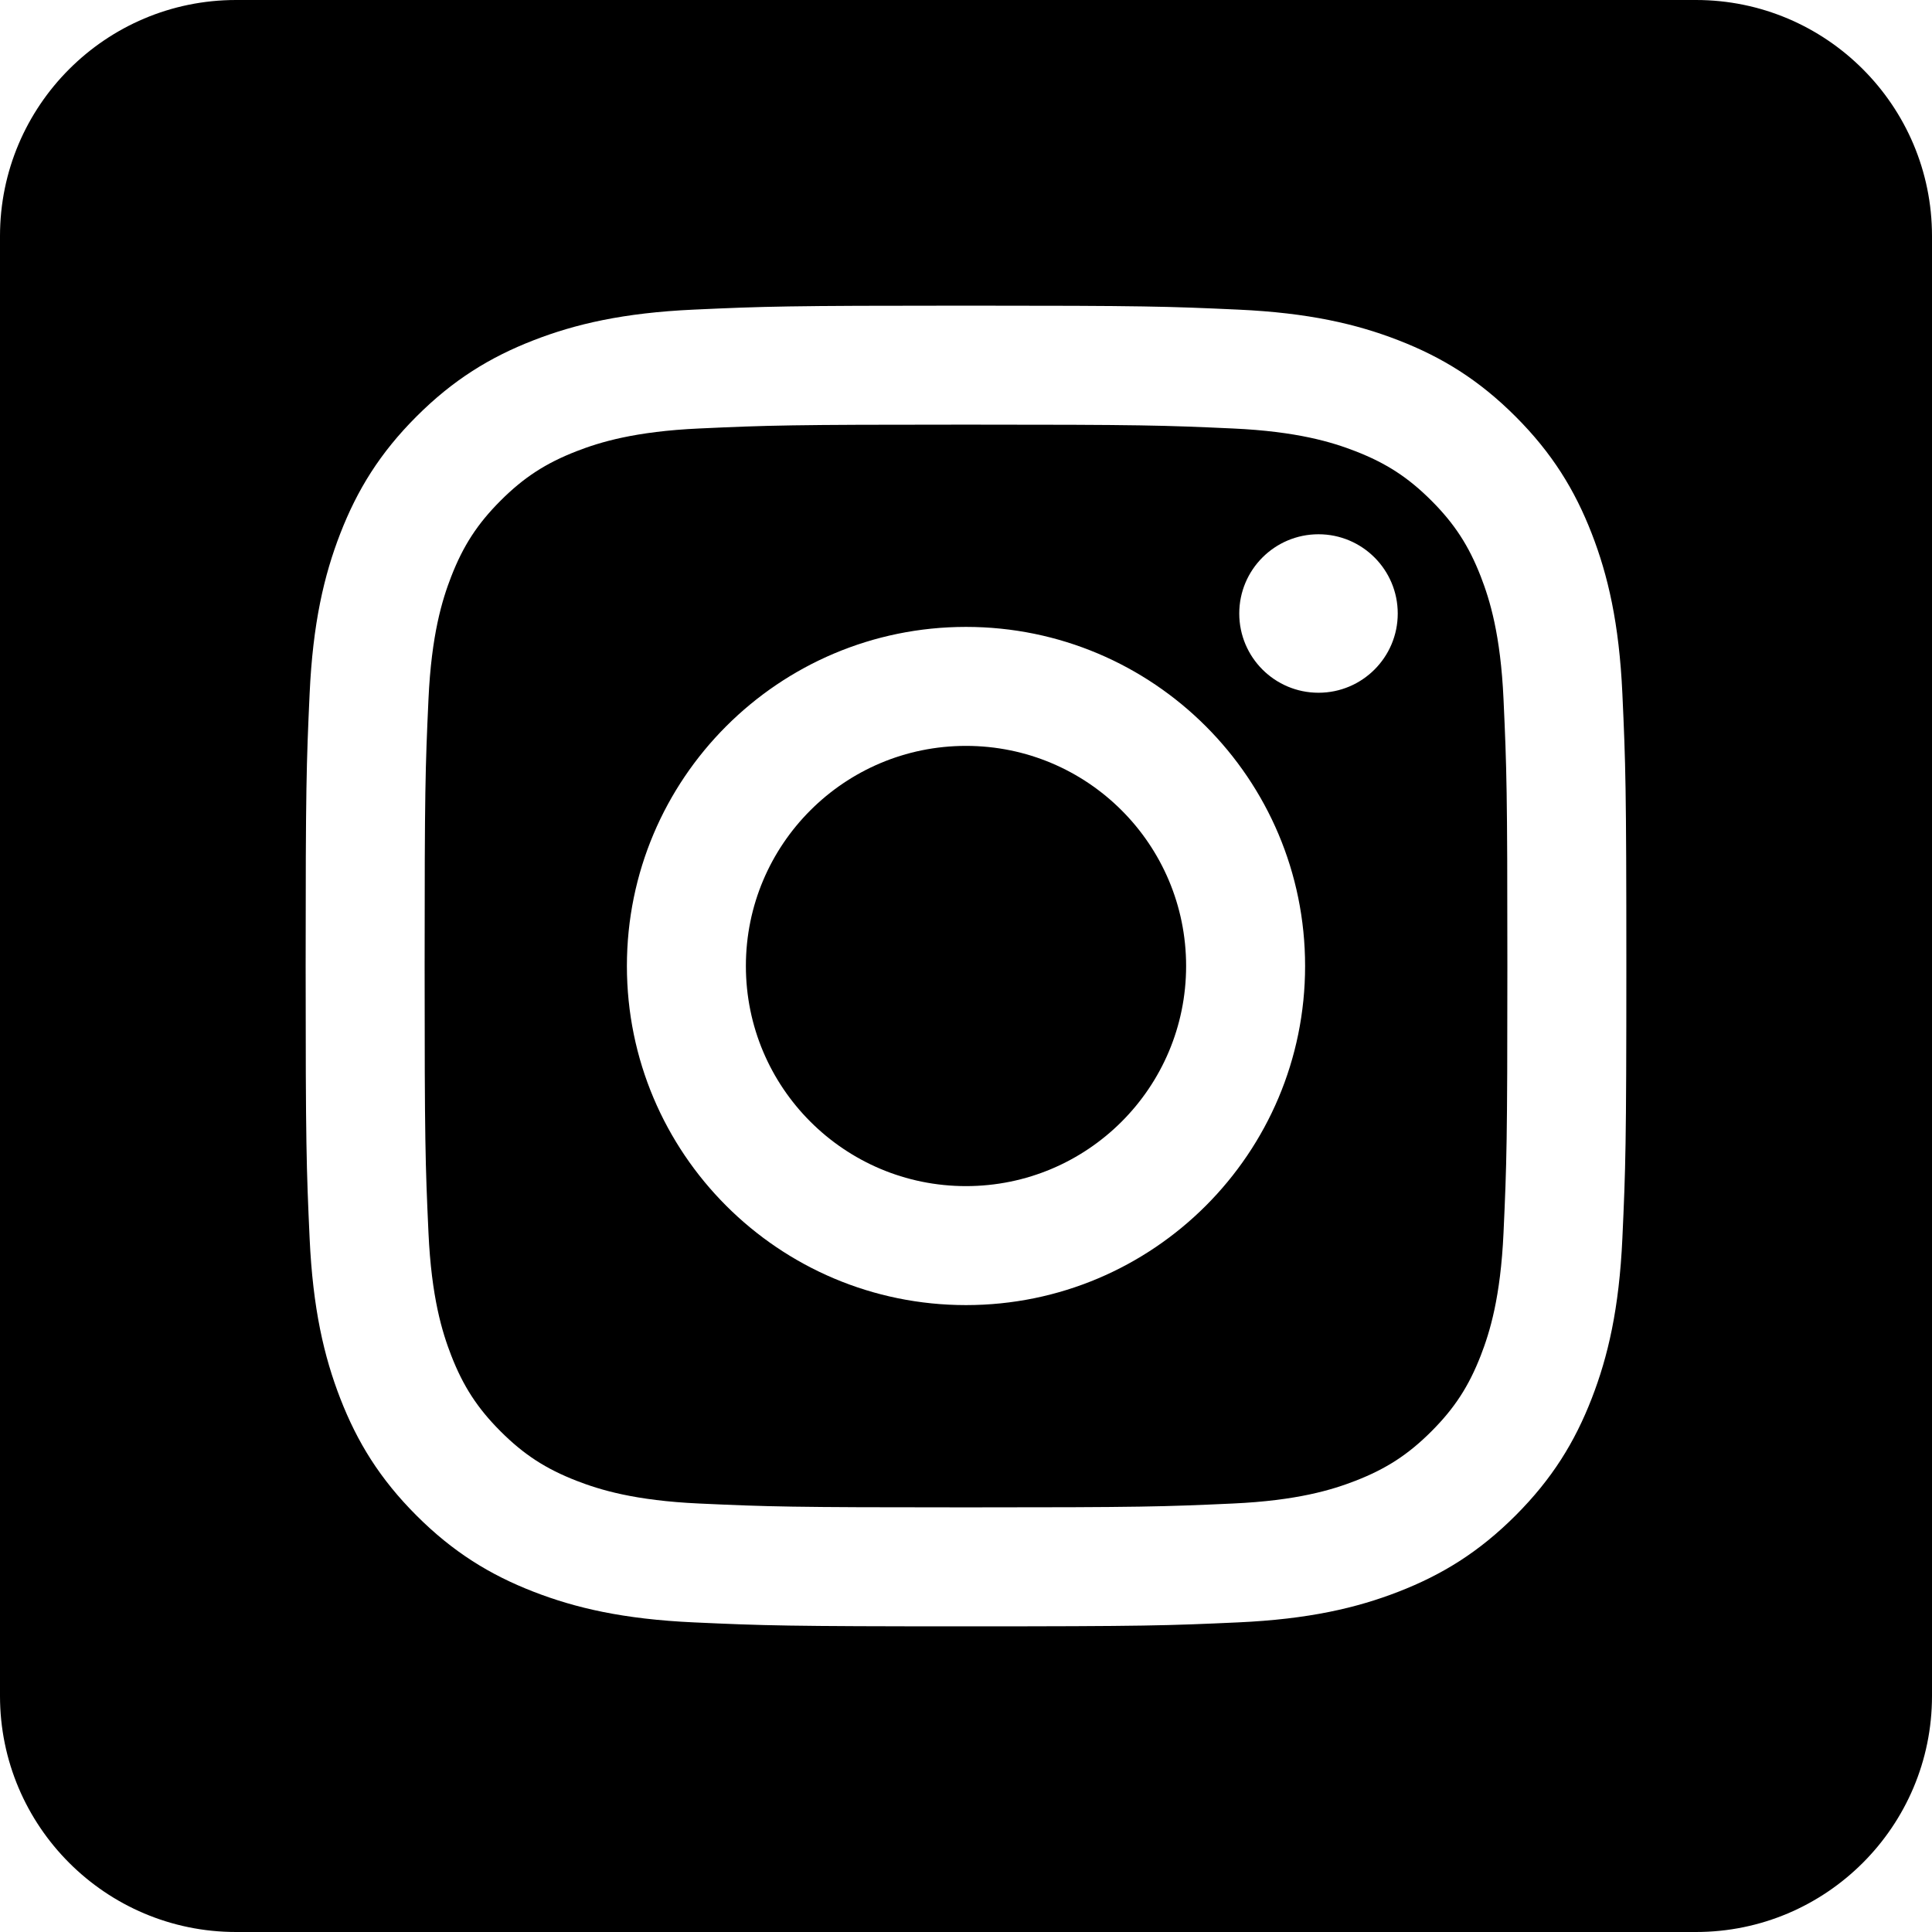
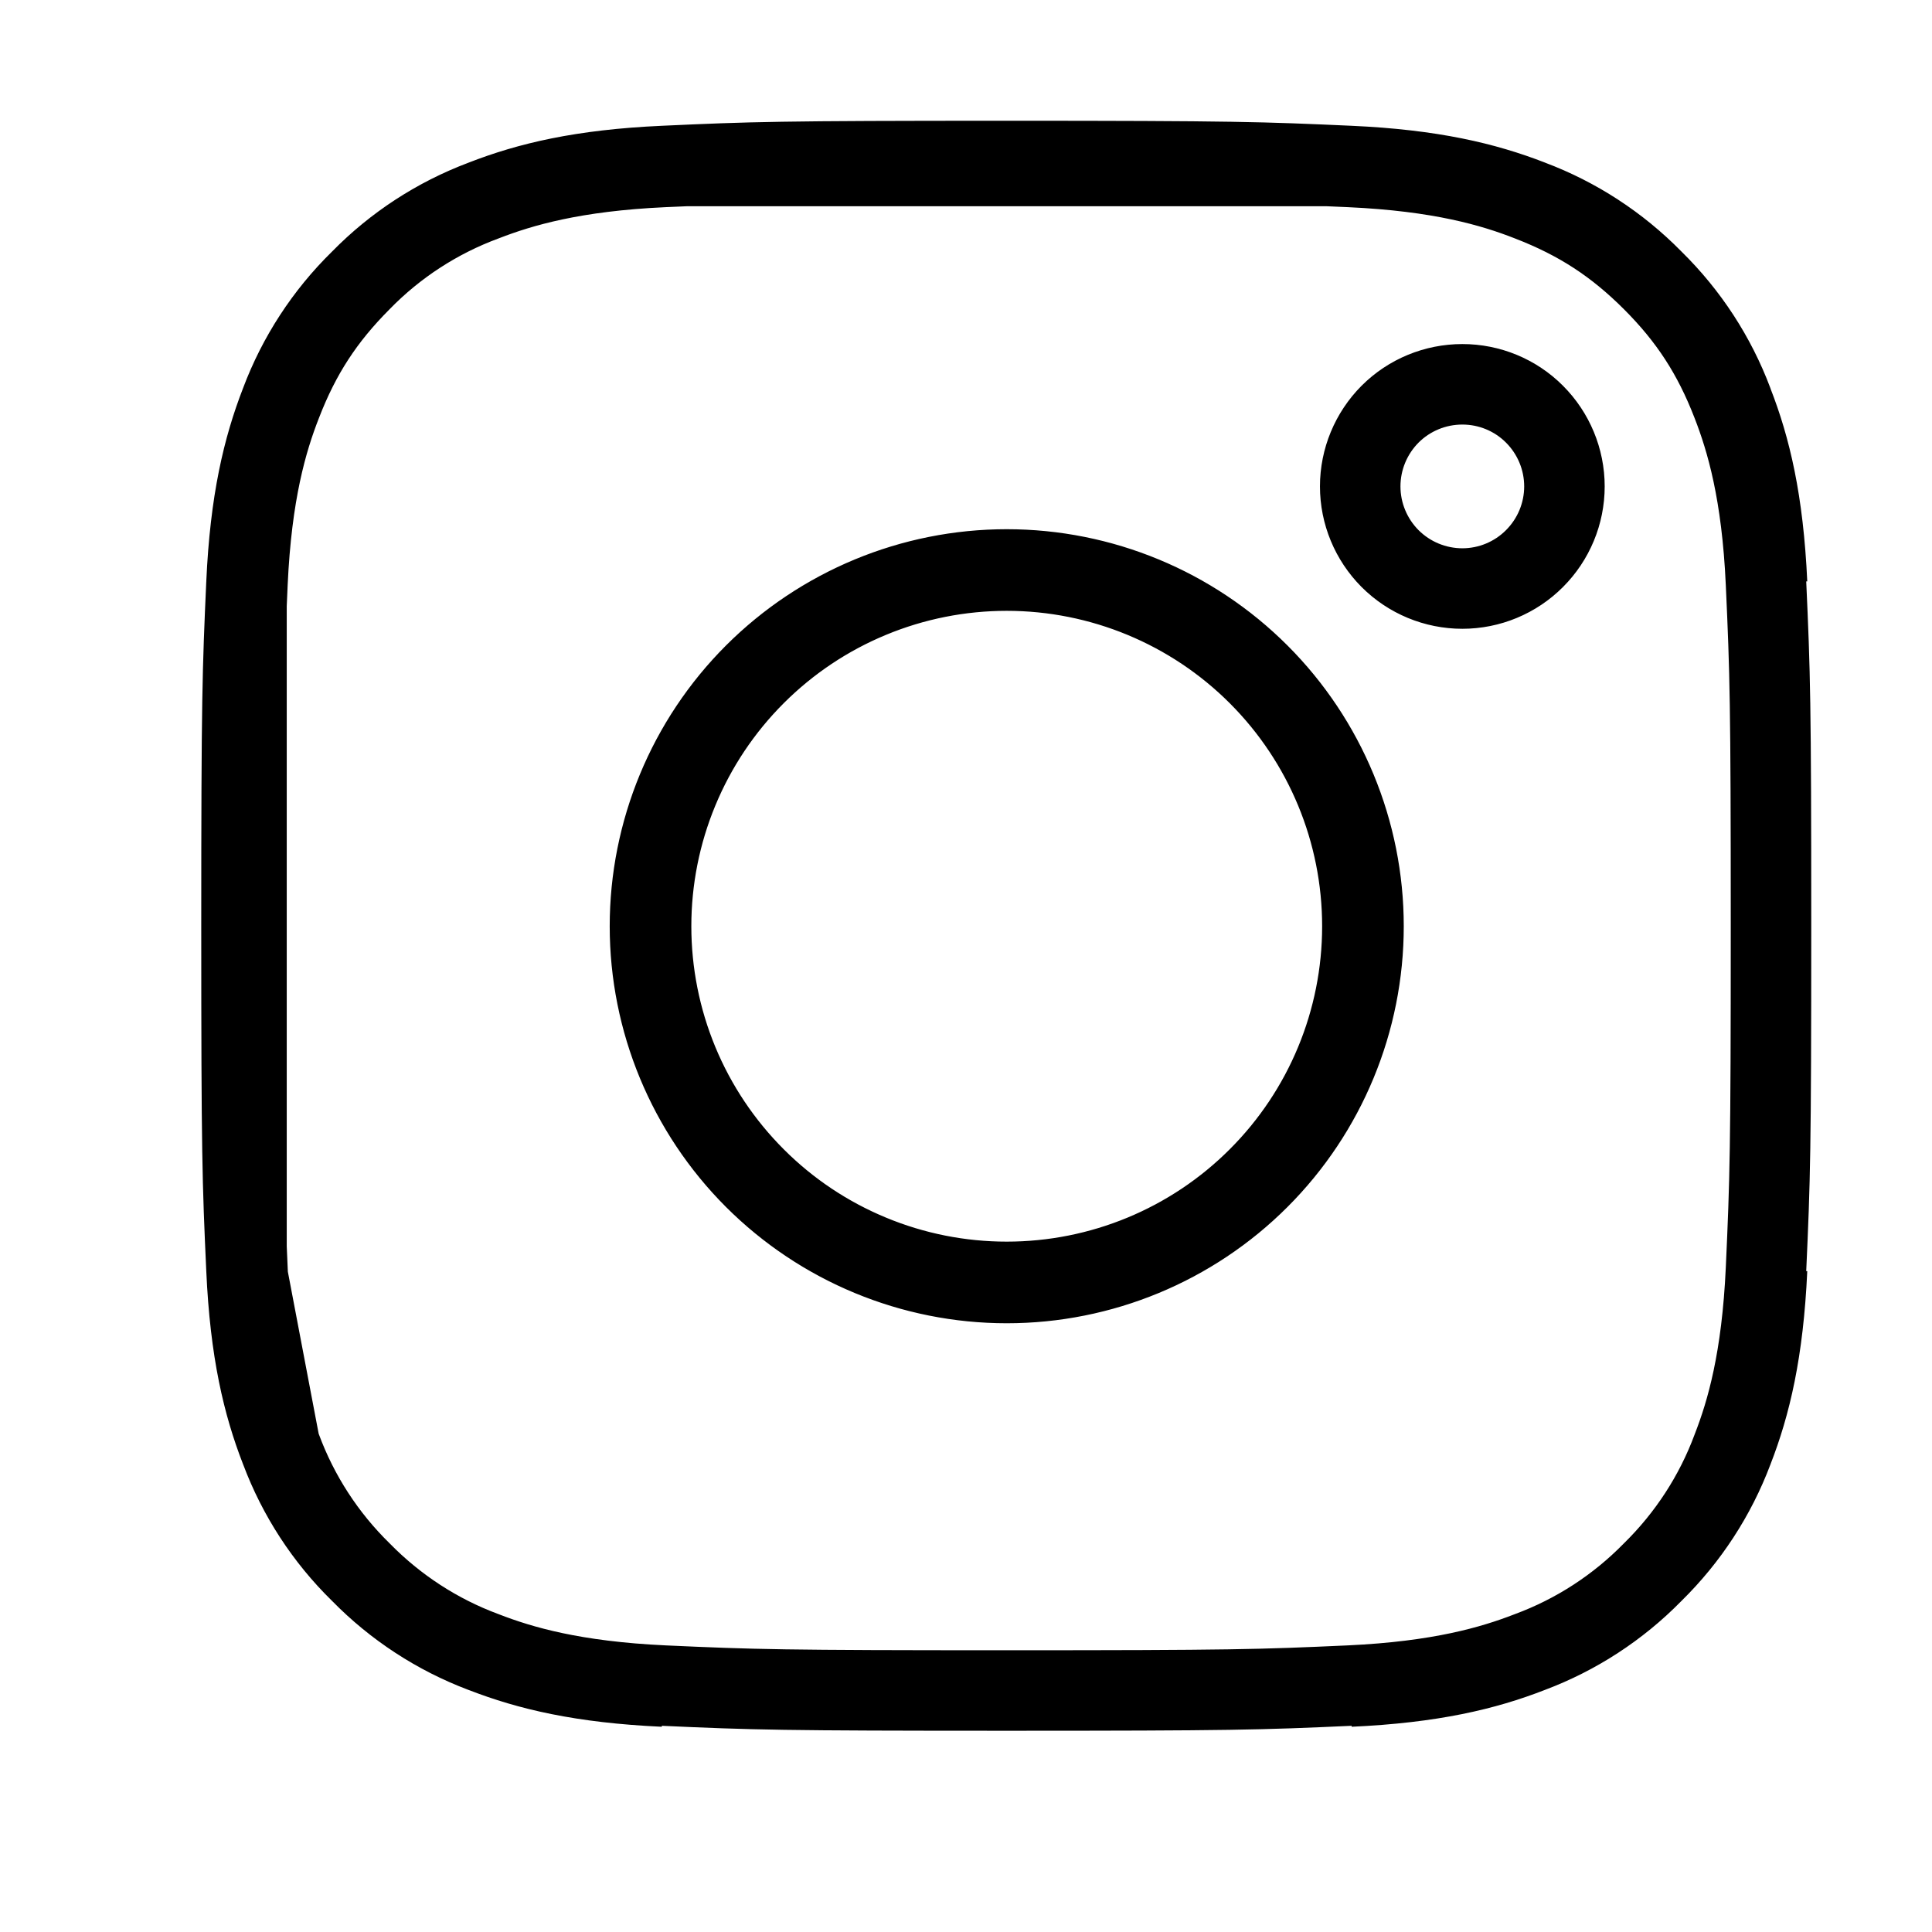
- <svg xmlns="http://www.w3.org/2000/svg" height="100%" style="fill-rule:evenodd;clip-rule:evenodd;stroke-linejoin:round;stroke-miterlimit:2;" version="1.1" viewBox="0 0 512 512" width="100%" xml:space="preserve">
-   <path d="M449.446,0c34.525,0 62.554,28.03 62.554,62.554l0,386.892c0,34.524 -28.03,62.554 -62.554,62.554l-386.892,0c-34.524,0 -62.554,-28.03 -62.554,-62.554l0,-386.892c0,-34.524 28.029,-62.554 62.554,-62.554l386.892,0Zm-193.446,81c-47.527,0 -53.487,0.201 -72.152,1.053c-18.627,0.85 -31.348,3.808 -42.48,8.135c-11.508,4.472 -21.267,10.456 -30.996,20.184c-9.729,9.729 -15.713,19.489 -20.185,30.996c-4.326,11.132 -7.284,23.853 -8.135,42.48c-0.851,18.665 -1.052,24.625 -1.052,72.152c0,47.527 0.201,53.487 1.052,72.152c0.851,18.627 3.809,31.348 8.135,42.48c4.472,11.507 10.456,21.267 20.185,30.996c9.729,9.729 19.488,15.713 30.996,20.185c11.132,4.326 23.853,7.284 42.48,8.134c18.665,0.852 24.625,1.053 72.152,1.053c47.527,0 53.487,-0.201 72.152,-1.053c18.627,-0.85 31.348,-3.808 42.48,-8.134c11.507,-4.472 21.267,-10.456 30.996,-20.185c9.729,-9.729 15.713,-19.489 20.185,-30.996c4.326,-11.132 7.284,-23.853 8.134,-42.48c0.852,-18.665 1.053,-24.625 1.053,-72.152c0,-47.527 -0.201,-53.487 -1.053,-72.152c-0.85,-18.627 -3.808,-31.348 -8.134,-42.48c-4.472,-11.507 -10.456,-21.267 -20.185,-30.996c-9.729,-9.728 -19.489,-15.712 -30.996,-20.184c-11.132,-4.327 -23.853,-7.285 -42.48,-8.135c-18.665,-0.852 -24.625,-1.053 -72.152,-1.053Zm0,31.532c46.727,0 52.262,0.178 70.715,1.02c17.062,0.779 26.328,3.63 32.495,6.025c8.169,3.175 13.998,6.968 20.122,13.091c6.124,6.124 9.916,11.954 13.091,20.122c2.396,6.167 5.247,15.433 6.025,32.495c0.842,18.453 1.021,23.988 1.021,70.715c0,46.727 -0.179,52.262 -1.021,70.715c-0.778,17.062 -3.629,26.328 -6.025,32.495c-3.175,8.169 -6.967,13.998 -13.091,20.122c-6.124,6.124 -11.953,9.916 -20.122,13.091c-6.167,2.396 -15.433,5.247 -32.495,6.025c-18.45,0.842 -23.985,1.021 -70.715,1.021c-46.73,0 -52.264,-0.179 -70.715,-1.021c-17.062,-0.778 -26.328,-3.629 -32.495,-6.025c-8.169,-3.175 -13.998,-6.967 -20.122,-13.091c-6.124,-6.124 -9.917,-11.953 -13.091,-20.122c-2.396,-6.167 -5.247,-15.433 -6.026,-32.495c-0.842,-18.453 -1.02,-23.988 -1.02,-70.715c0,-46.727 0.178,-52.262 1.02,-70.715c0.779,-17.062 3.63,-26.328 6.026,-32.495c3.174,-8.168 6.967,-13.998 13.091,-20.122c6.124,-6.123 11.953,-9.916 20.122,-13.091c6.167,-2.395 15.433,-5.246 32.495,-6.025c18.453,-0.842 23.988,-1.02 70.715,-1.02Zm0,53.603c-49.631,0 -89.865,40.234 -89.865,89.865c0,49.631 40.234,89.865 89.865,89.865c49.631,0 89.865,-40.234 89.865,-89.865c0,-49.631 -40.234,-89.865 -89.865,-89.865Zm0,148.198c-32.217,0 -58.333,-26.116 -58.333,-58.333c0,-32.217 26.116,-58.333 58.333,-58.333c32.217,0 58.333,26.116 58.333,58.333c0,32.217 -26.116,58.333 -58.333,58.333Zm114.416,-151.748c0,11.598 -9.403,20.999 -21.001,20.999c-11.597,0 -20.999,-9.401 -20.999,-20.999c0,-11.598 9.402,-21 20.999,-21c11.598,0 21.001,9.402 21.001,21Z" />
+ <svg xmlns="http://www.w3.org/2000/svg" width="800px" height="800px" viewBox="0 0 24 24" fill="none">
+   <path d="M3.062 7.245C3.108 6.223 3.268 5.564 3.485 5.004L3.488 4.996C3.702 4.427 4.038 3.911 4.472 3.485L4.478 3.479L4.484 3.473C4.911 3.038 5.427 2.703 5.996 2.489L6.006 2.485C6.564 2.268 7.222 2.108 8.244 2.062M3.062 7.245C3.013 8.337 3 8.675 3 11.506C3 14.338 3.012 14.676 3.062 15.768M3.062 7.245L3.062 7.52M3.489 18.017C3.703 18.586 4.038 19.102 4.473 19.528L4.479 19.534L4.485 19.54C4.911 19.974 5.427 20.31 5.996 20.525L6.005 20.528C6.564 20.745 7.222 20.904 8.244 20.951M3.489 18.017L3.485 18.007C3.268 17.449 3.108 16.791 3.062 15.768M3.489 18.017L3.476 17.949M3.062 15.768L3.078 15.856M3.062 15.768L3.062 15.492M3.476 17.949L3.078 15.856M3.476 17.949C3.307 17.503 3.133 16.881 3.078 15.856M3.476 17.949C3.482 17.965 3.488 17.98 3.494 17.995C3.708 18.573 4.047 19.095 4.487 19.526C4.917 19.965 5.439 20.305 6.016 20.519C6.479 20.699 7.132 20.887 8.244 20.939C9.367 20.99 9.714 21 12.506 21C15.299 21 15.646 20.99 16.768 20.939C17.882 20.887 18.534 20.698 18.995 20.519C19.573 20.305 20.095 19.966 20.526 19.526C20.965 19.095 21.305 18.573 21.519 17.996C21.699 17.533 21.887 16.881 21.938 15.768C21.989 14.645 22 14.298 22 11.506C22 8.715 21.989 8.367 21.938 7.244C21.887 6.124 21.696 5.472 21.516 5.01C21.281 4.403 20.983 3.944 20.525 3.486C20.068 3.03 19.61 2.732 19.003 2.497C18.54 2.315 17.887 2.125 16.768 2.074C16.671 2.07 16.58 2.066 16.492 2.062M3.078 15.856C3.077 15.827 3.075 15.798 3.074 15.768C3.07 15.671 3.065 15.58 3.062 15.492M8.244 2.062C9.337 2.012 9.675 2 12.506 2C15.337 2 15.676 2.013 16.767 2.062M8.244 2.062L8.521 2.062M16.767 2.062L16.492 2.062M16.767 2.062C17.79 2.108 18.449 2.268 19.009 2.485L19.016 2.488C19.585 2.702 20.101 3.038 20.528 3.472L20.534 3.478L20.54 3.484C20.974 3.911 21.31 4.426 21.524 4.996L21.527 5.006C21.745 5.564 21.904 6.222 21.951 7.245M8.521 2.062L16.492 2.062M8.521 2.062C9.445 2.021 9.957 2.013 12.506 2.013C15.056 2.013 15.567 2.021 16.492 2.062M8.521 2.062C8.433 2.066 8.341 2.07 8.244 2.074C7.13 2.125 6.478 2.315 6.017 2.494C5.438 2.708 4.913 3.049 4.482 3.492C4.028 3.948 3.731 4.404 3.497 5.009C3.315 5.473 3.125 6.126 3.074 7.244C3.07 7.341 3.065 7.433 3.062 7.52M21.951 15.768C21.904 16.791 21.745 17.449 21.528 18.008L21.525 18.016C21.31 18.586 20.974 19.101 20.54 19.528L20.534 19.534L20.528 19.54C20.102 19.974 19.586 20.31 19.017 20.524L19.007 20.528C18.449 20.745 17.791 20.904 16.768 20.951M3.062 15.492C3.021 14.567 3.013 14.056 3.013 11.506C3.013 8.956 3.021 8.445 3.062 7.52M3.062 15.492L3.062 7.52M10.816 15.588C11.351 15.81 11.926 15.924 12.506 15.924C13.678 15.924 14.802 15.459 15.63 14.63C16.459 13.802 16.924 12.678 16.924 11.506C16.924 10.335 16.459 9.211 15.63 8.382C14.802 7.554 13.678 7.088 12.506 7.088C11.926 7.088 11.351 7.202 10.816 7.424C10.279 7.646 9.792 7.972 9.382 8.382C8.972 8.792 8.646 9.279 8.424 9.816C8.202 10.351 8.088 10.926 8.088 11.506C8.088 12.086 8.202 12.661 8.424 13.197C8.646 13.733 8.972 14.22 9.382 14.63C9.792 15.041 10.279 15.366 10.816 15.588ZM9.372 8.372C10.204 7.541 11.331 7.074 12.506 7.074C13.682 7.074 14.809 7.541 15.64 8.372C16.471 9.203 16.938 10.331 16.938 11.506C16.938 12.682 16.471 13.809 15.64 14.64C14.809 15.471 13.682 15.938 12.506 15.938C11.331 15.938 10.204 15.471 9.372 14.64C8.541 13.809 8.074 12.682 8.074 11.506C8.074 10.331 8.541 9.203 9.372 8.372ZM19.434 6.042C19.434 6.379 19.3 6.701 19.062 6.939C18.825 7.177 18.502 7.311 18.166 7.311C17.829 7.311 17.506 7.177 17.268 6.939C17.031 6.701 16.897 6.379 16.897 6.042C16.897 5.706 17.031 5.383 17.268 5.145C17.506 4.907 17.829 4.774 18.166 4.774C18.502 4.774 18.825 4.907 19.062 5.145C19.3 5.383 19.434 5.706 19.434 6.042Z" stroke="#000000" stroke-linejoin="round" />
</svg>
